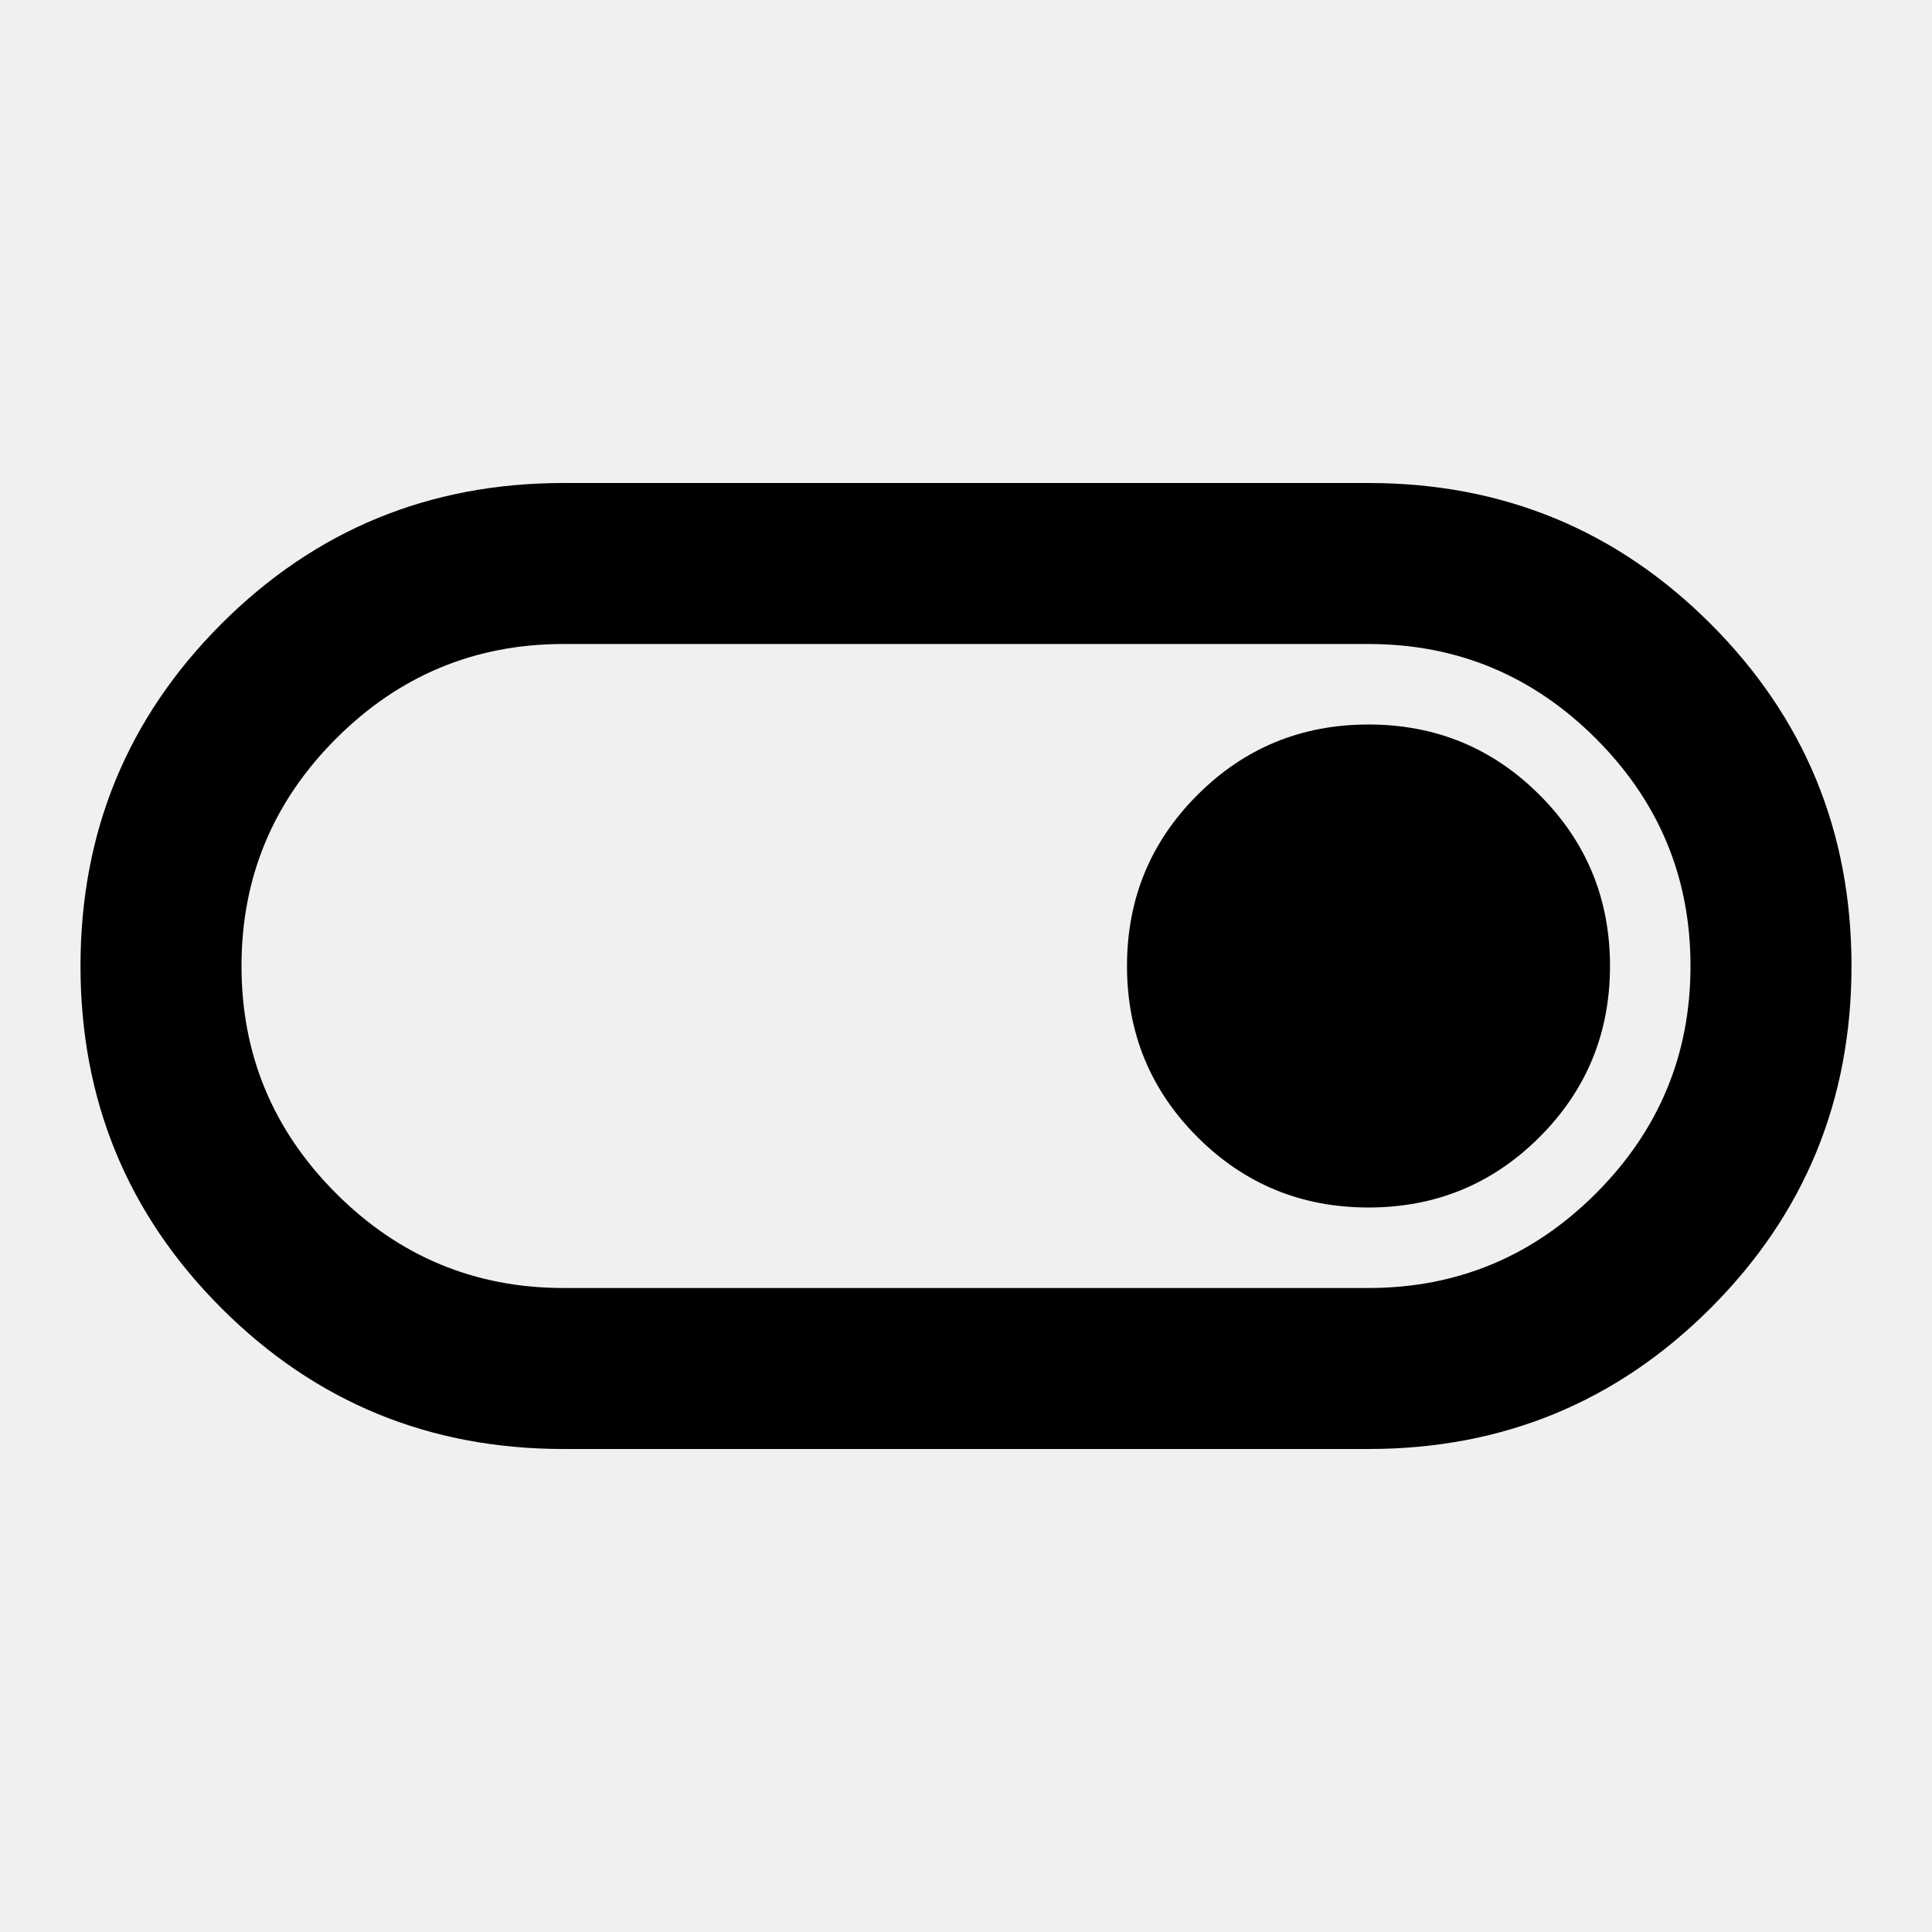
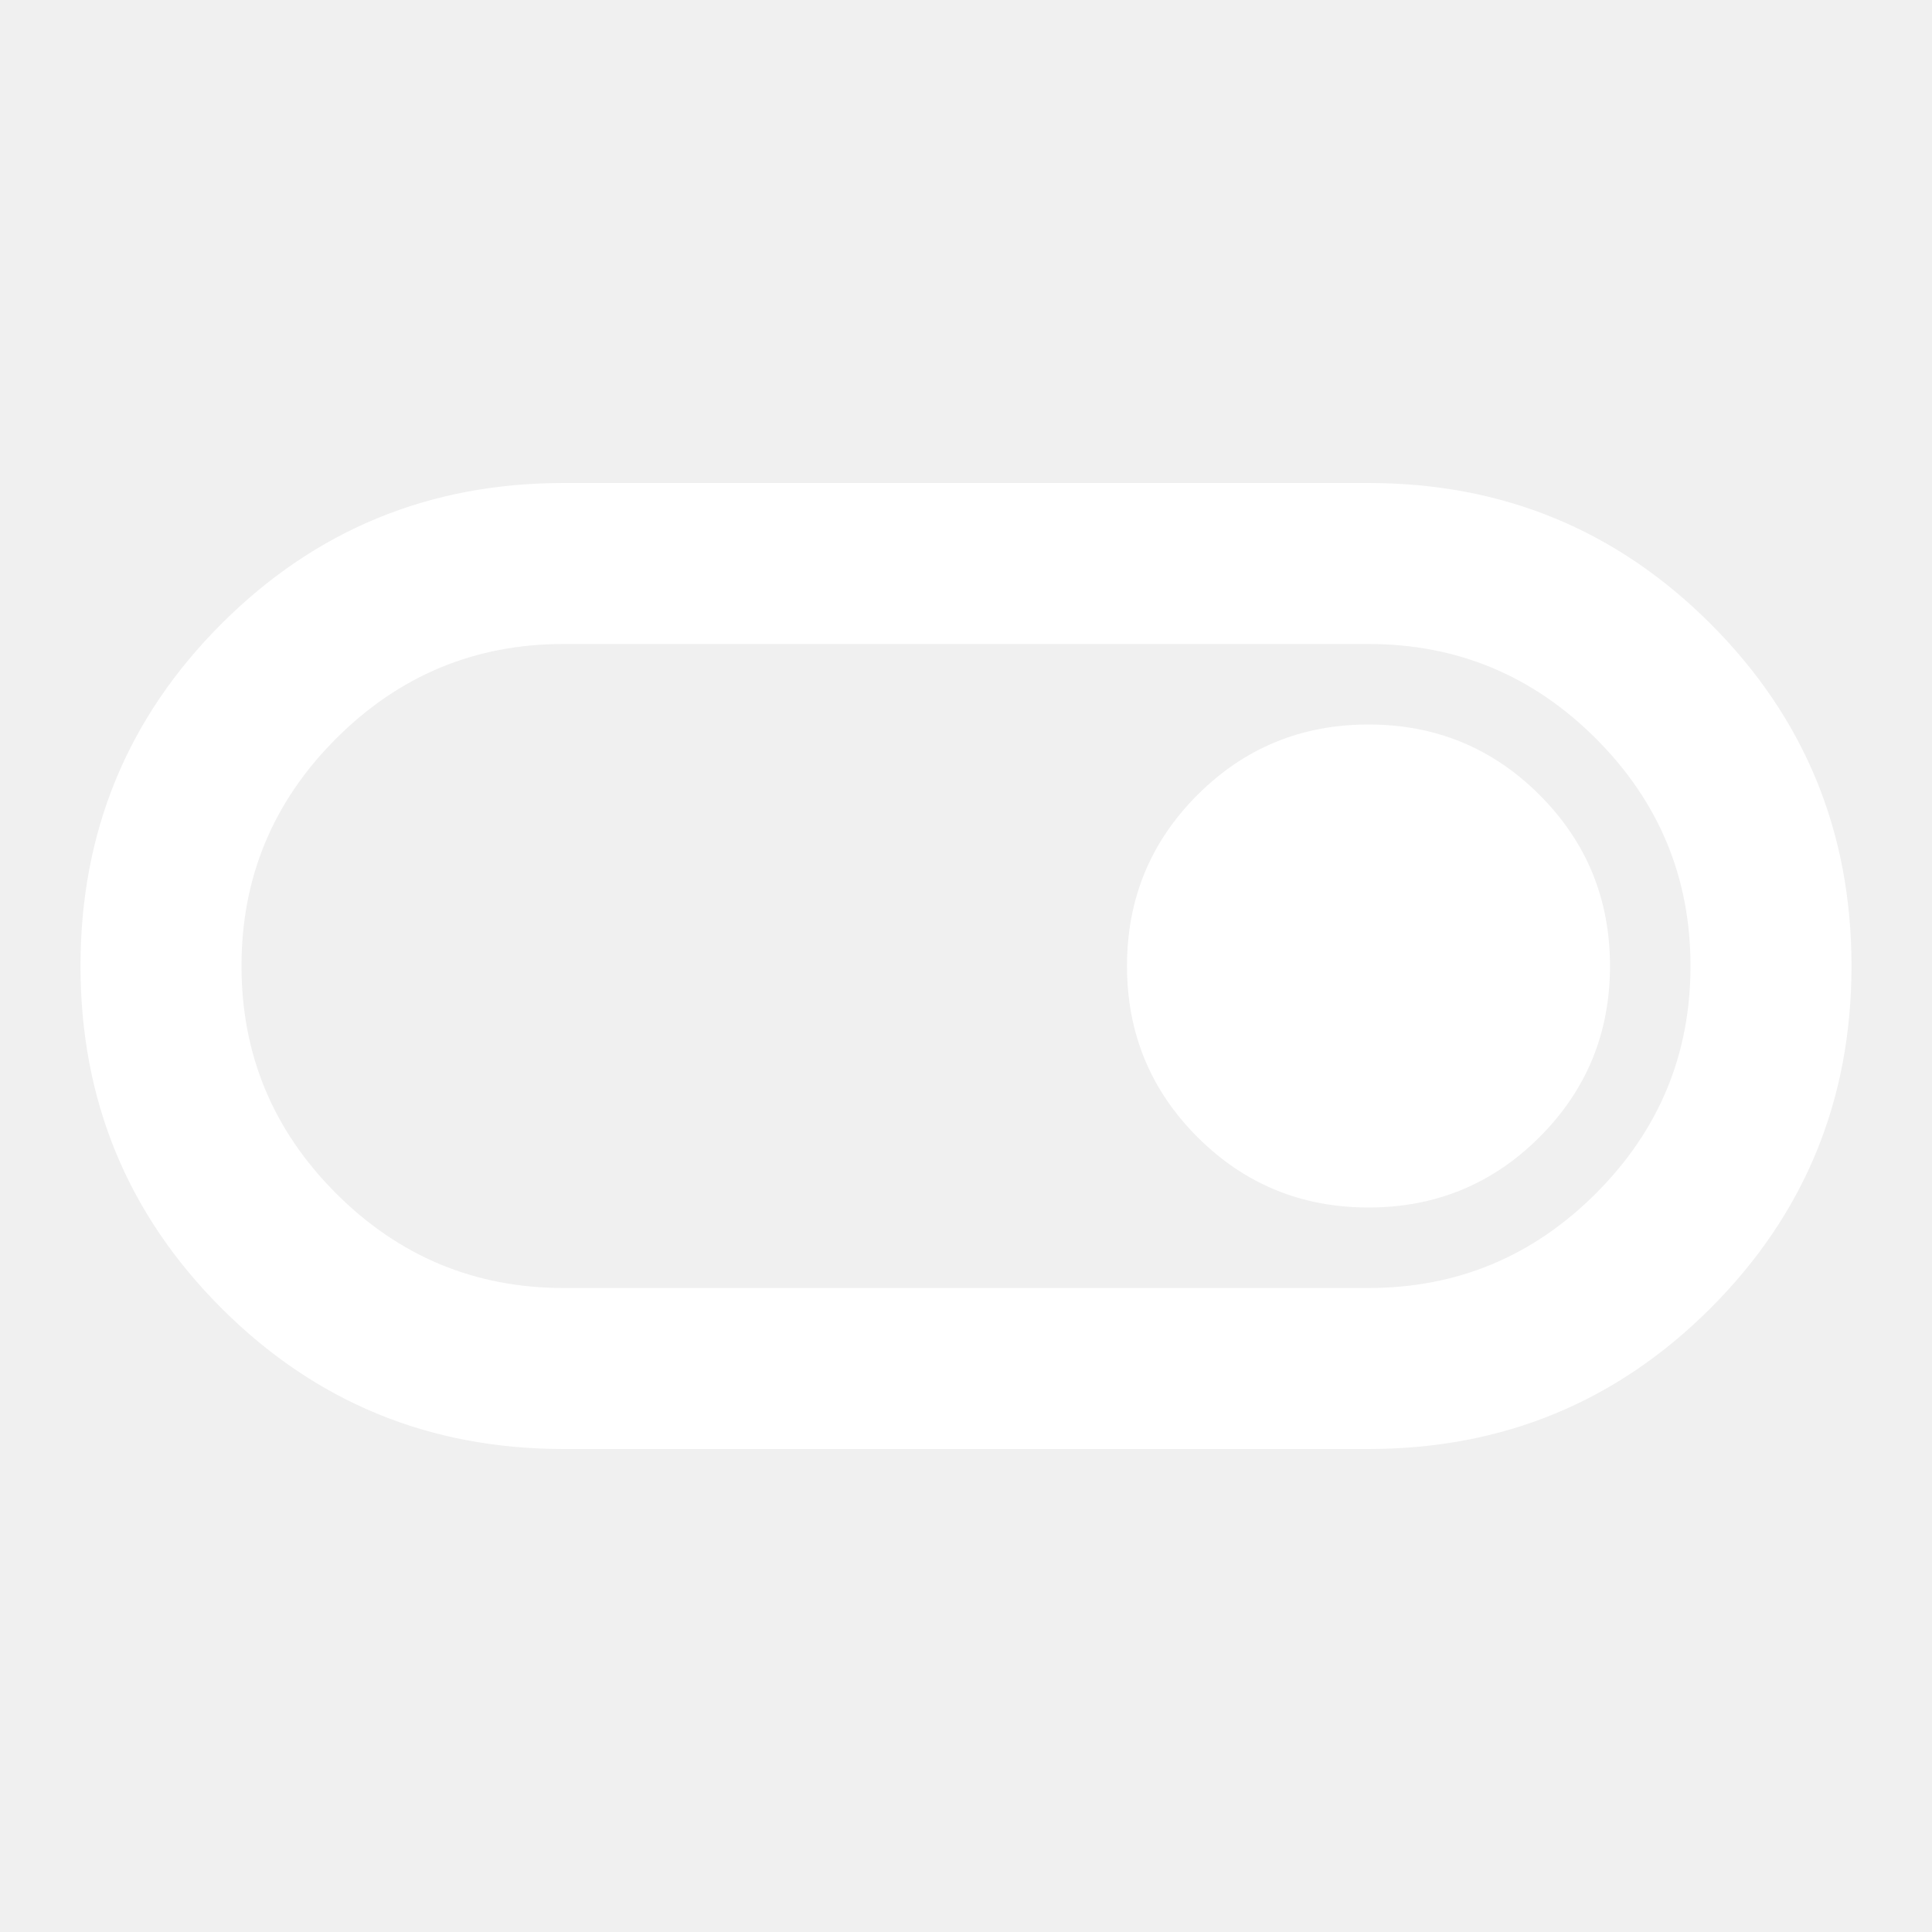
- <svg xmlns="http://www.w3.org/2000/svg" height="24" viewBox="0 -960 960 960" width="24">
+ <svg xmlns="http://www.w3.org/2000/svg" fill="#ffffff" height="24" viewBox="0 -960 960 960" width="24">
  <path d="M280-240q-100 0-170-70T40-480q0-100 70-170t170-70h400q100 0 170 70t70 170q0 100-70 170t-170 70H280Zm0-80h400q66 0 113-47t47-113q0-66-47-113t-113-47H280q-66 0-113 47t-47 113q0 66 47 113t113 47Zm400-40q50 0 85-35t35-85q0-50-35-85t-85-35q-50 0-85 35t-35 85q0 50 35 85t85 35ZM480-480Z" />
</svg>
